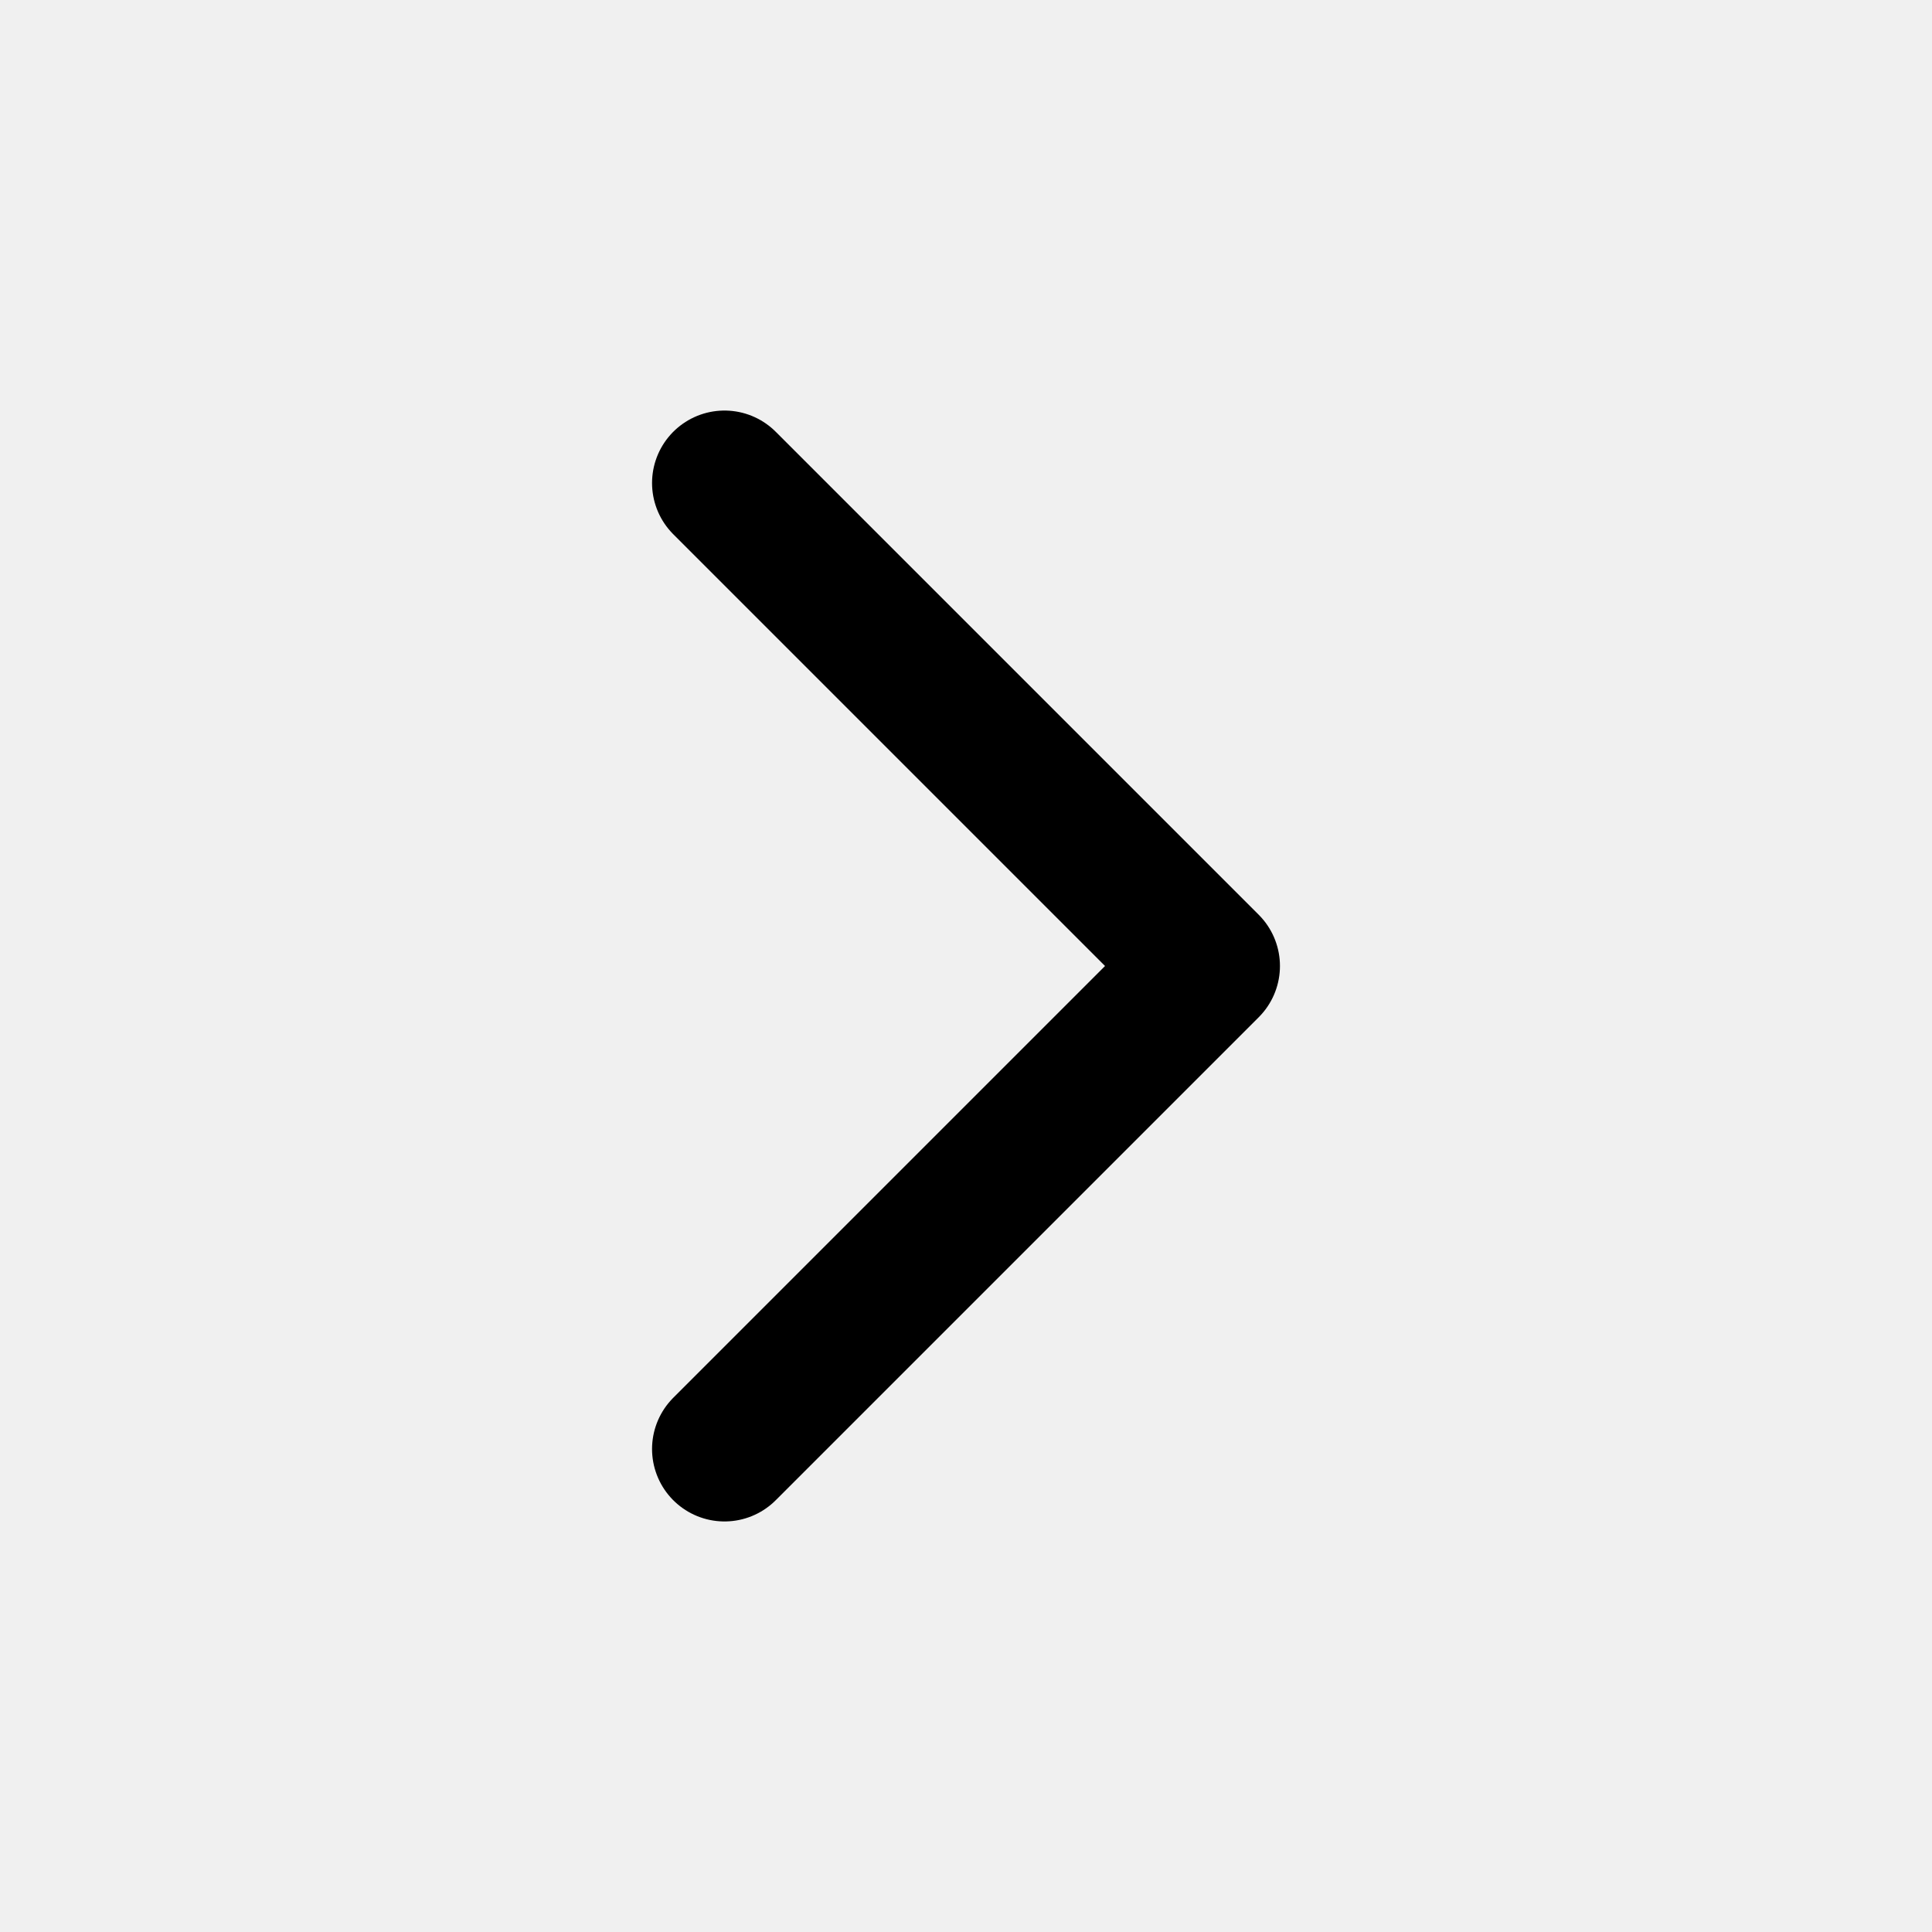
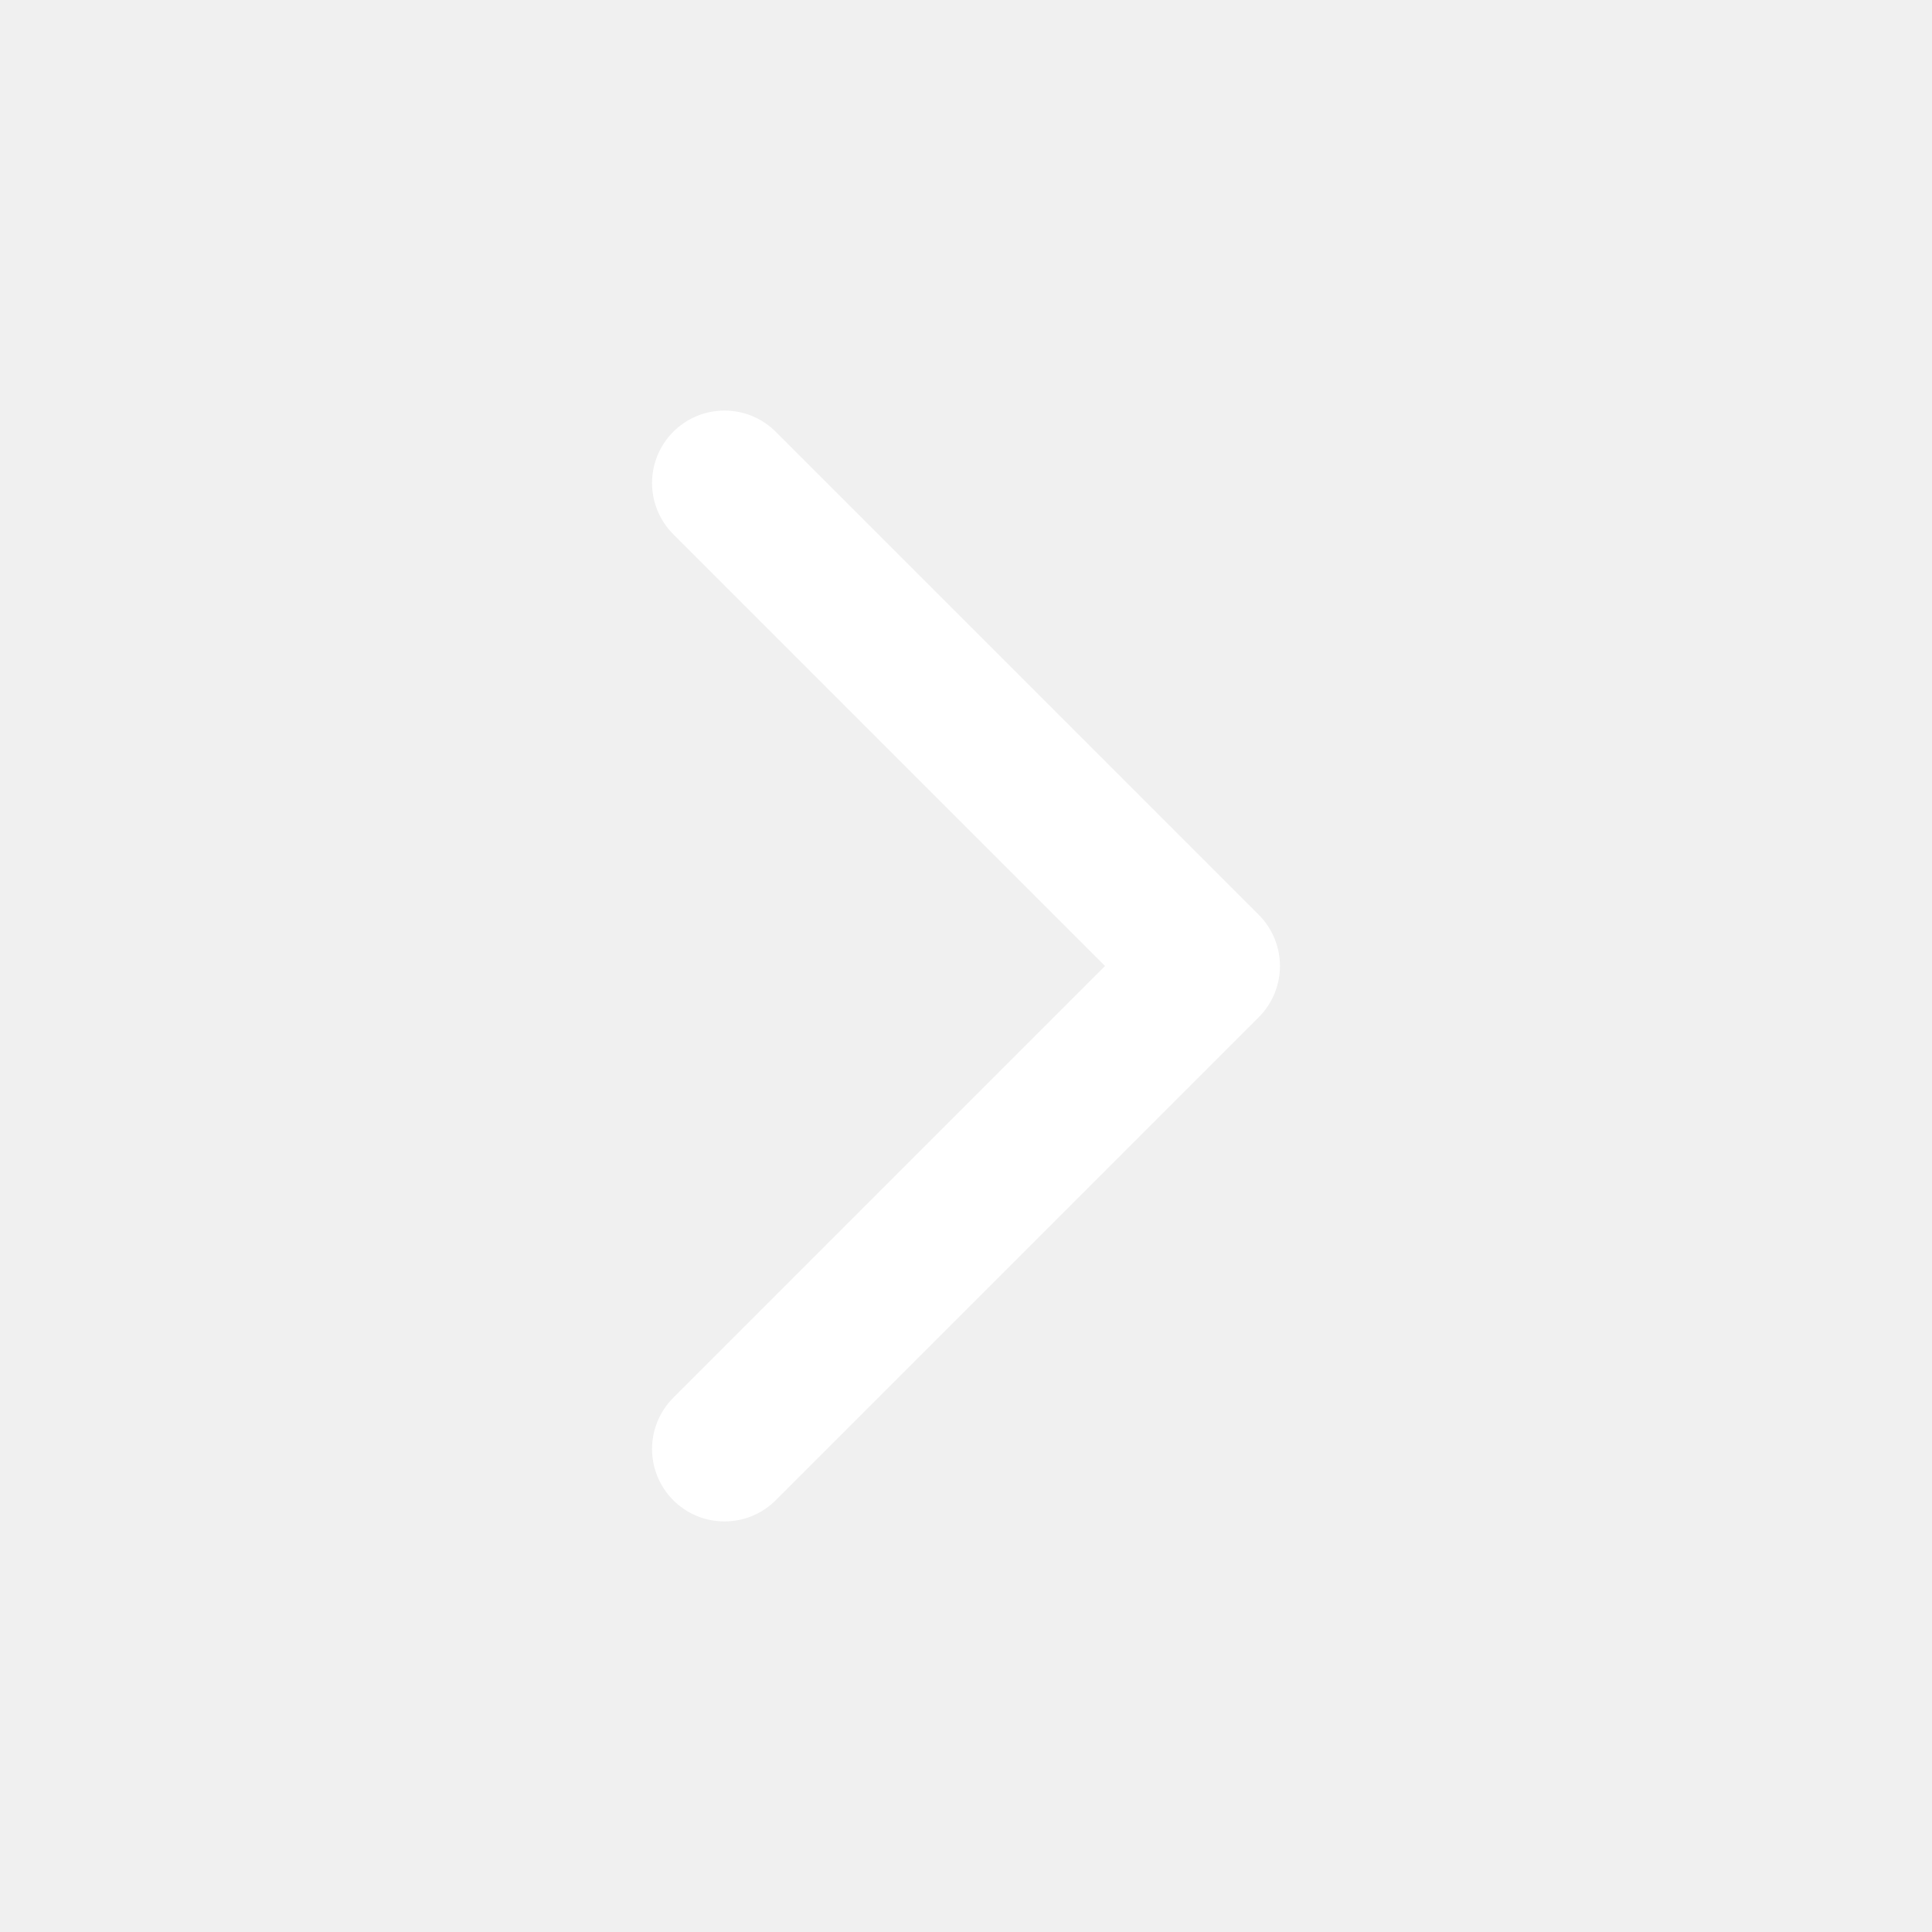
- <svg xmlns="http://www.w3.org/2000/svg" viewBox="0 0 24 24" width="24" height="24" fill="none" stroke="currentColor" stroke-width="1.8" stroke-linecap="round" stroke-linejoin="round">
+ <svg xmlns="http://www.w3.org/2000/svg" viewBox="0 0 24 24" width="24" height="24" fill="none" stroke="#FFFFFF" stroke-width="1.8" stroke-linecap="round" stroke-linejoin="round">
  <polyline points="9 18 15 12 9 6" />
</svg>
